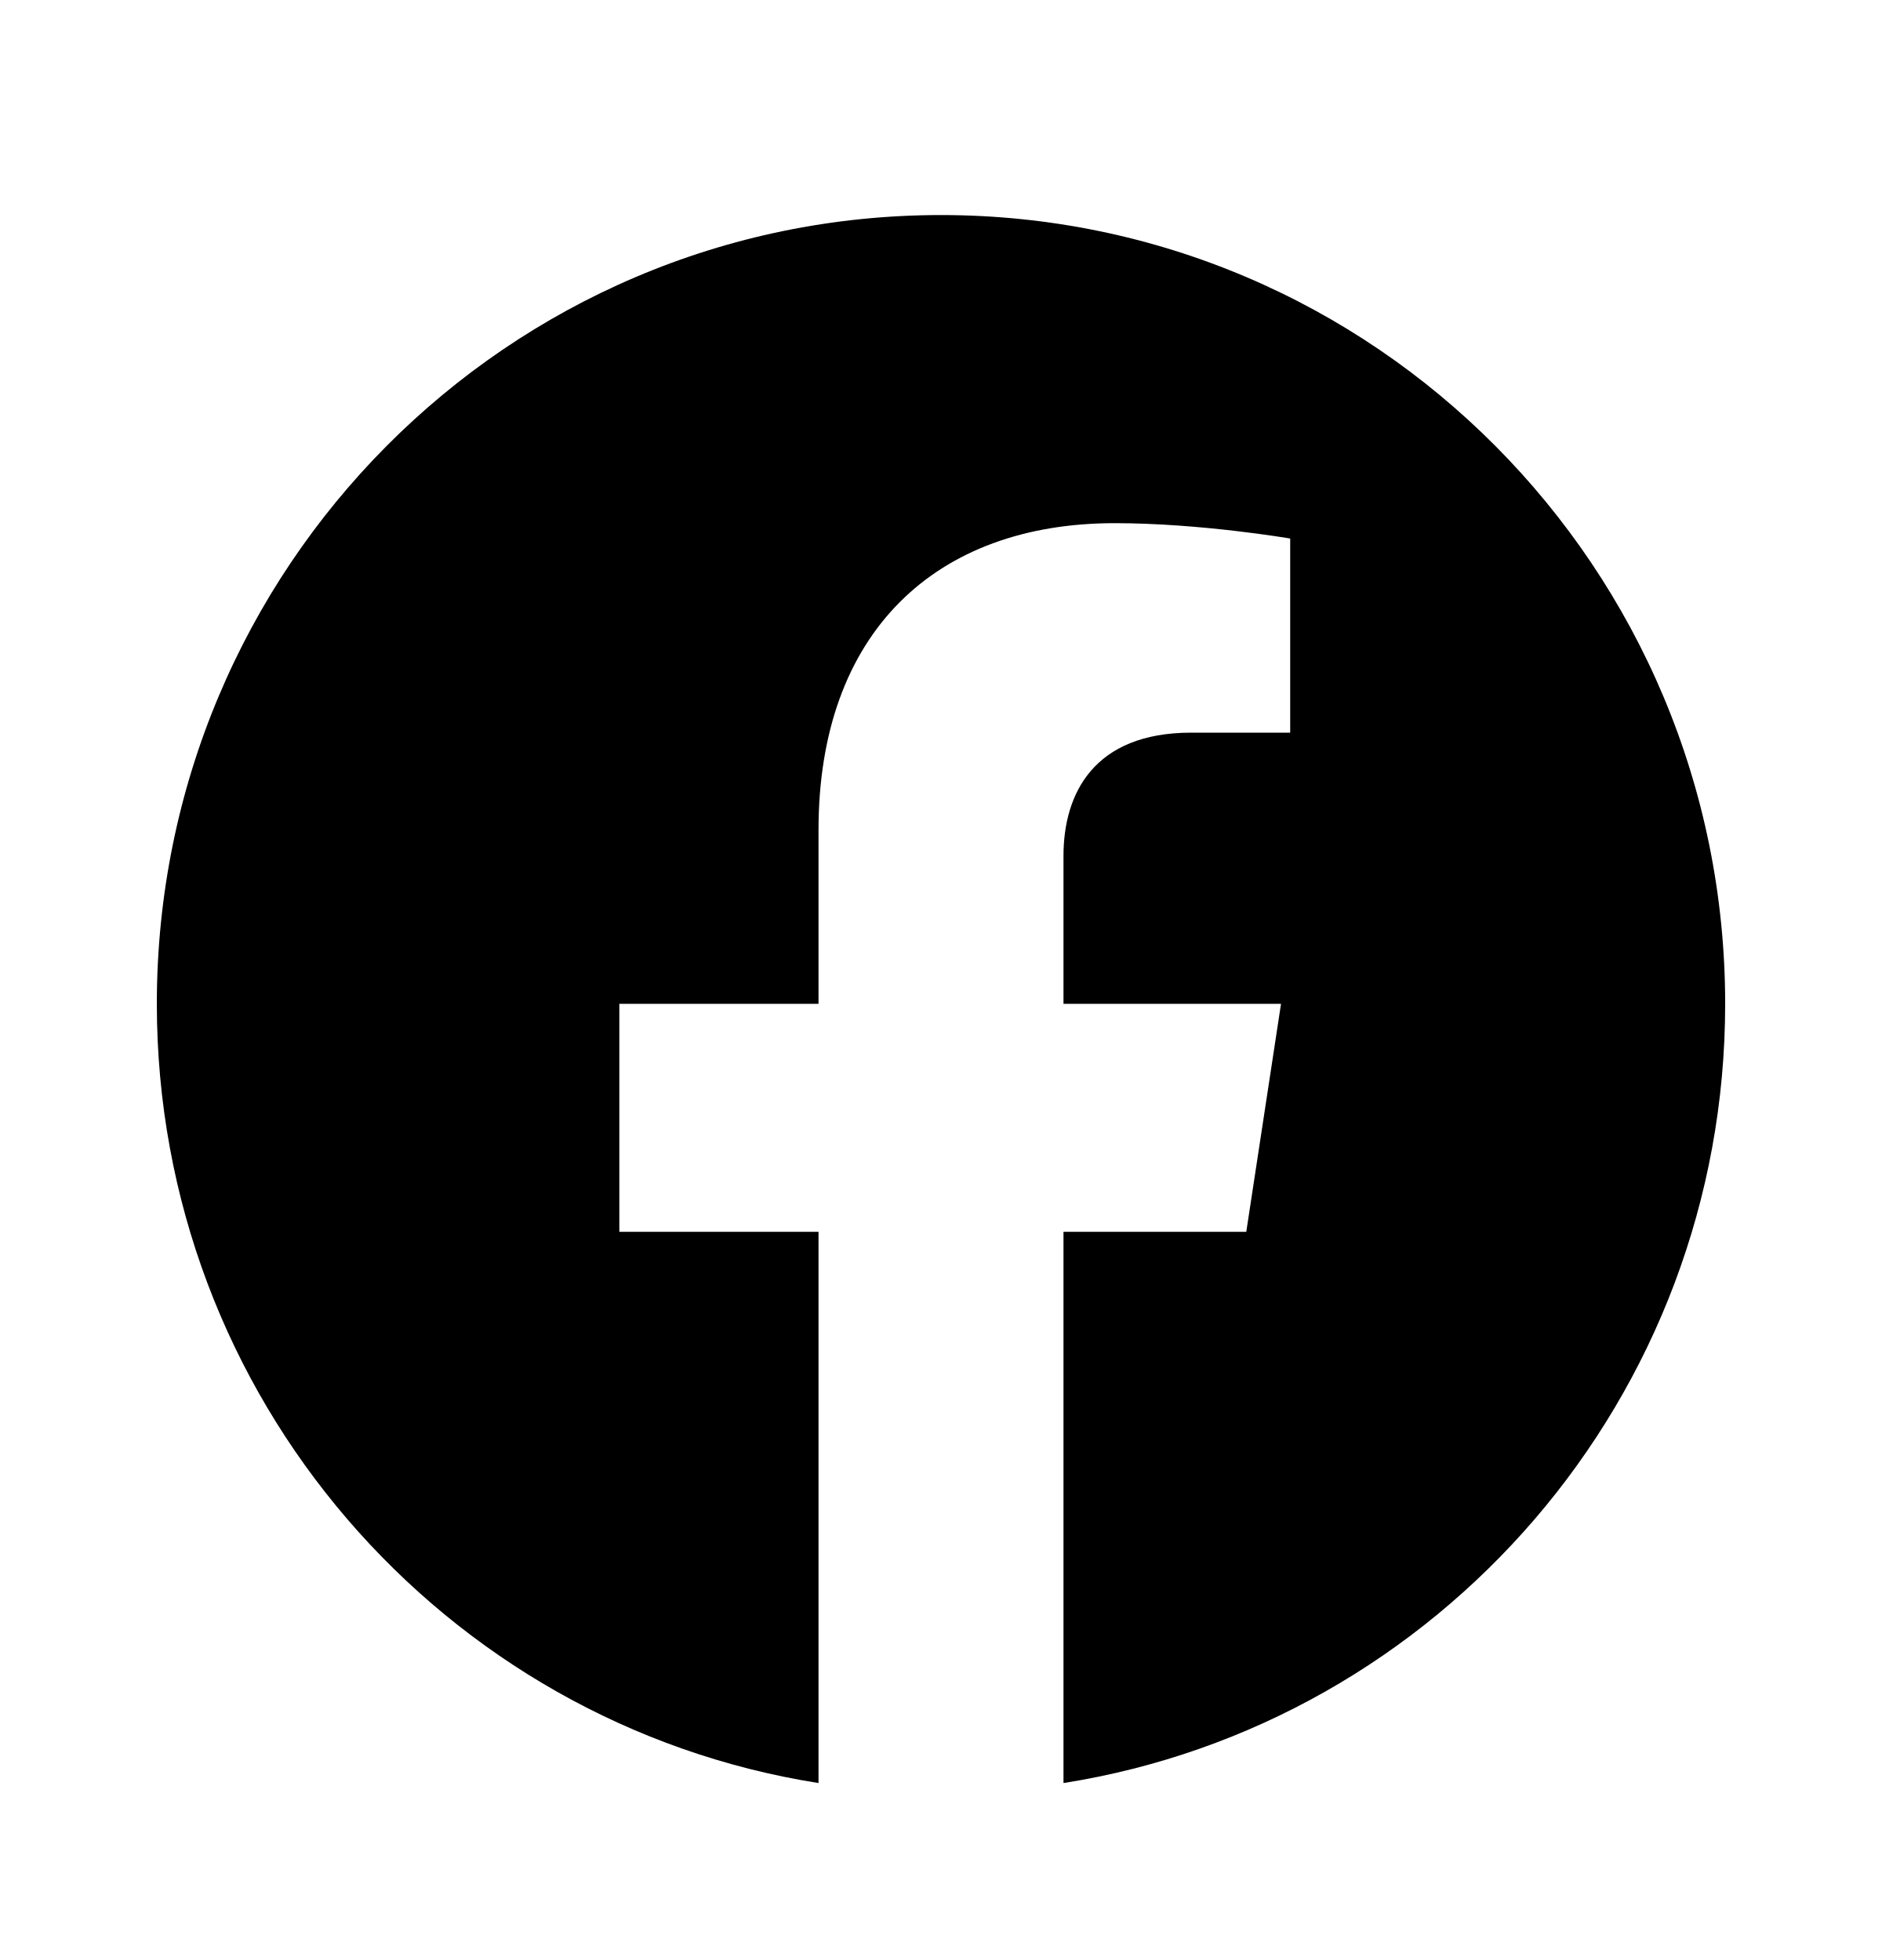
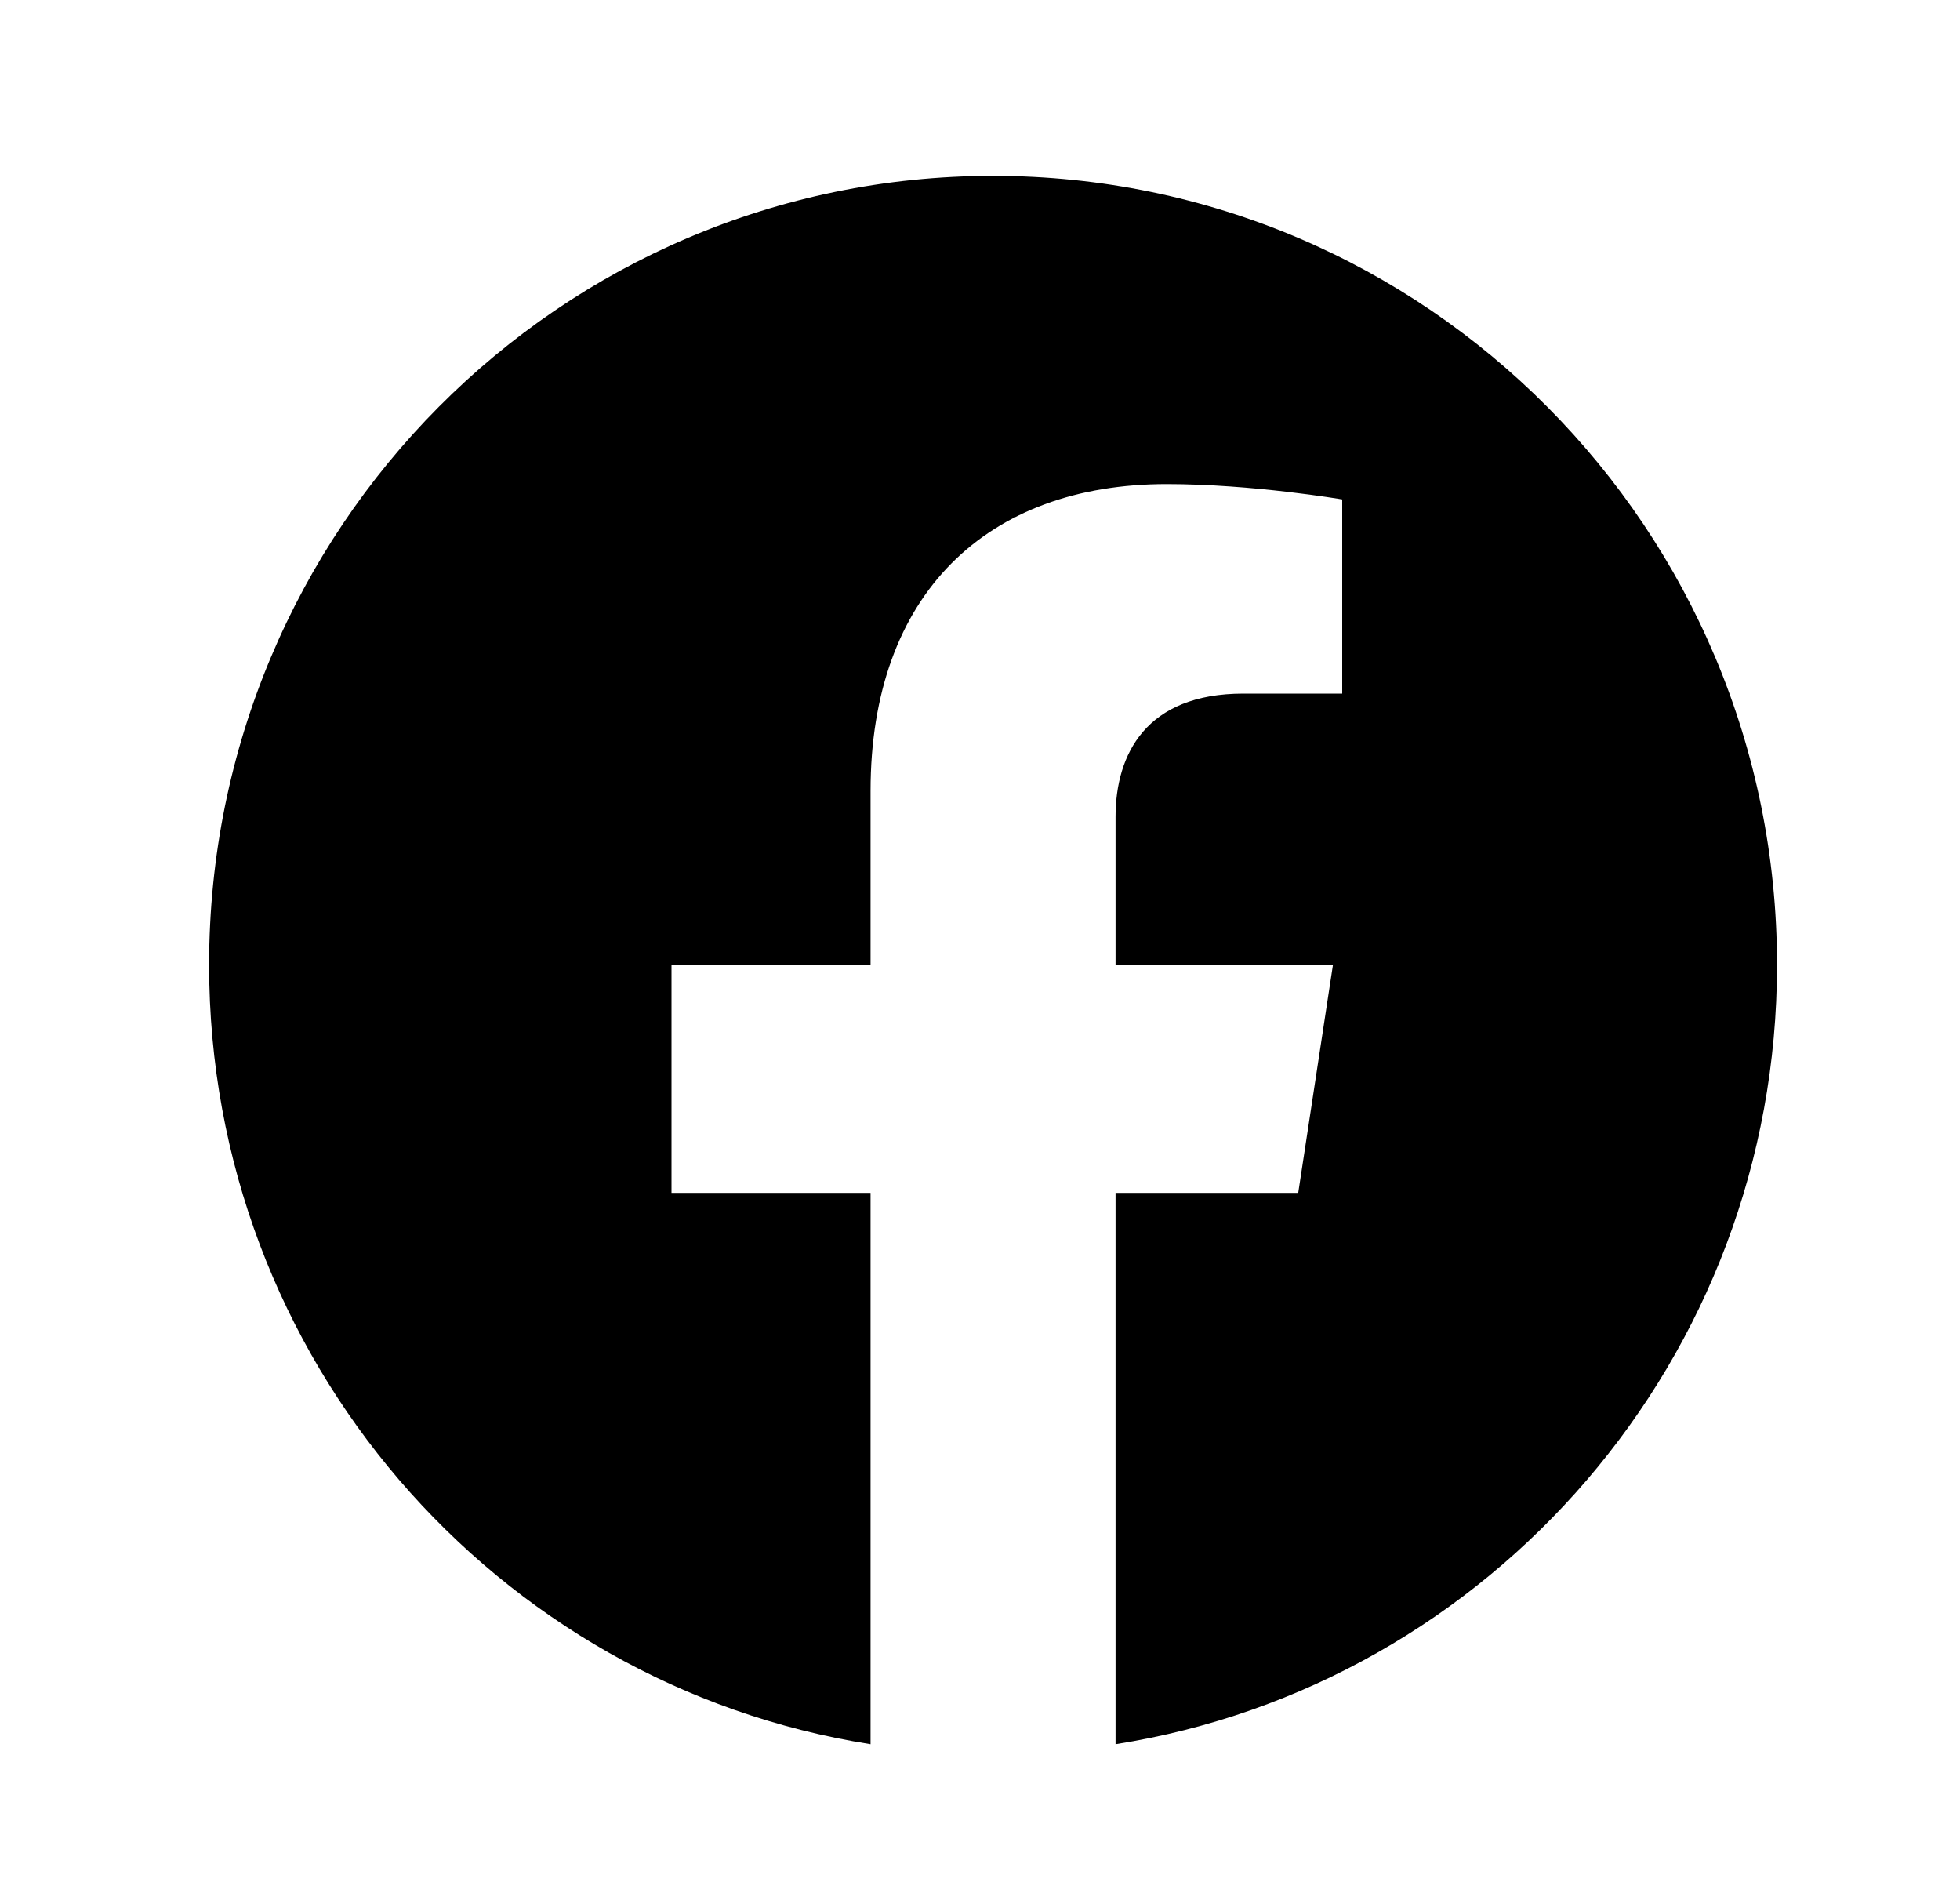
- <svg xmlns="http://www.w3.org/2000/svg" width="24" height="25" viewBox="0 0 24 25" fill="none">
-   <path d="M22 12.804C22 7.247 17.523 2.743 12 2.743C6.477 2.743 2 7.247 2 12.804C2 17.826 5.657 21.988 10.438 22.743V15.712H7.898V12.804H10.438V10.587C10.438 8.066 11.931 6.673 14.215 6.673C15.309 6.673 16.453 6.869 16.453 6.869V9.345H15.192C13.95 9.345 13.562 10.121 13.562 10.917V12.804H16.336L15.893 15.712H13.562V22.743C18.343 21.988 22 17.826 22 12.804Z" fill="black" />
+ <svg xmlns="http://www.w3.org/2000/svg" width="25" height="24" viewBox="0 0 25 24" fill="none">
+   <path d="M22.666 12.304C22.666 6.747 18.189 2.243 12.666 2.243C7.144 2.243 2.667 6.747 2.667 12.304C2.667 17.326 6.323 21.488 11.104 22.243V15.212H8.565V12.304H11.104V10.087C11.104 7.566 12.597 6.173 14.881 6.173C15.975 6.173 17.12 6.369 17.12 6.369V8.845H15.859C14.617 8.845 14.229 9.621 14.229 10.417V12.304H17.002L16.559 15.212H14.229V22.243C19.01 21.488 22.666 17.326 22.666 12.304Z" fill="black" />
</svg>
